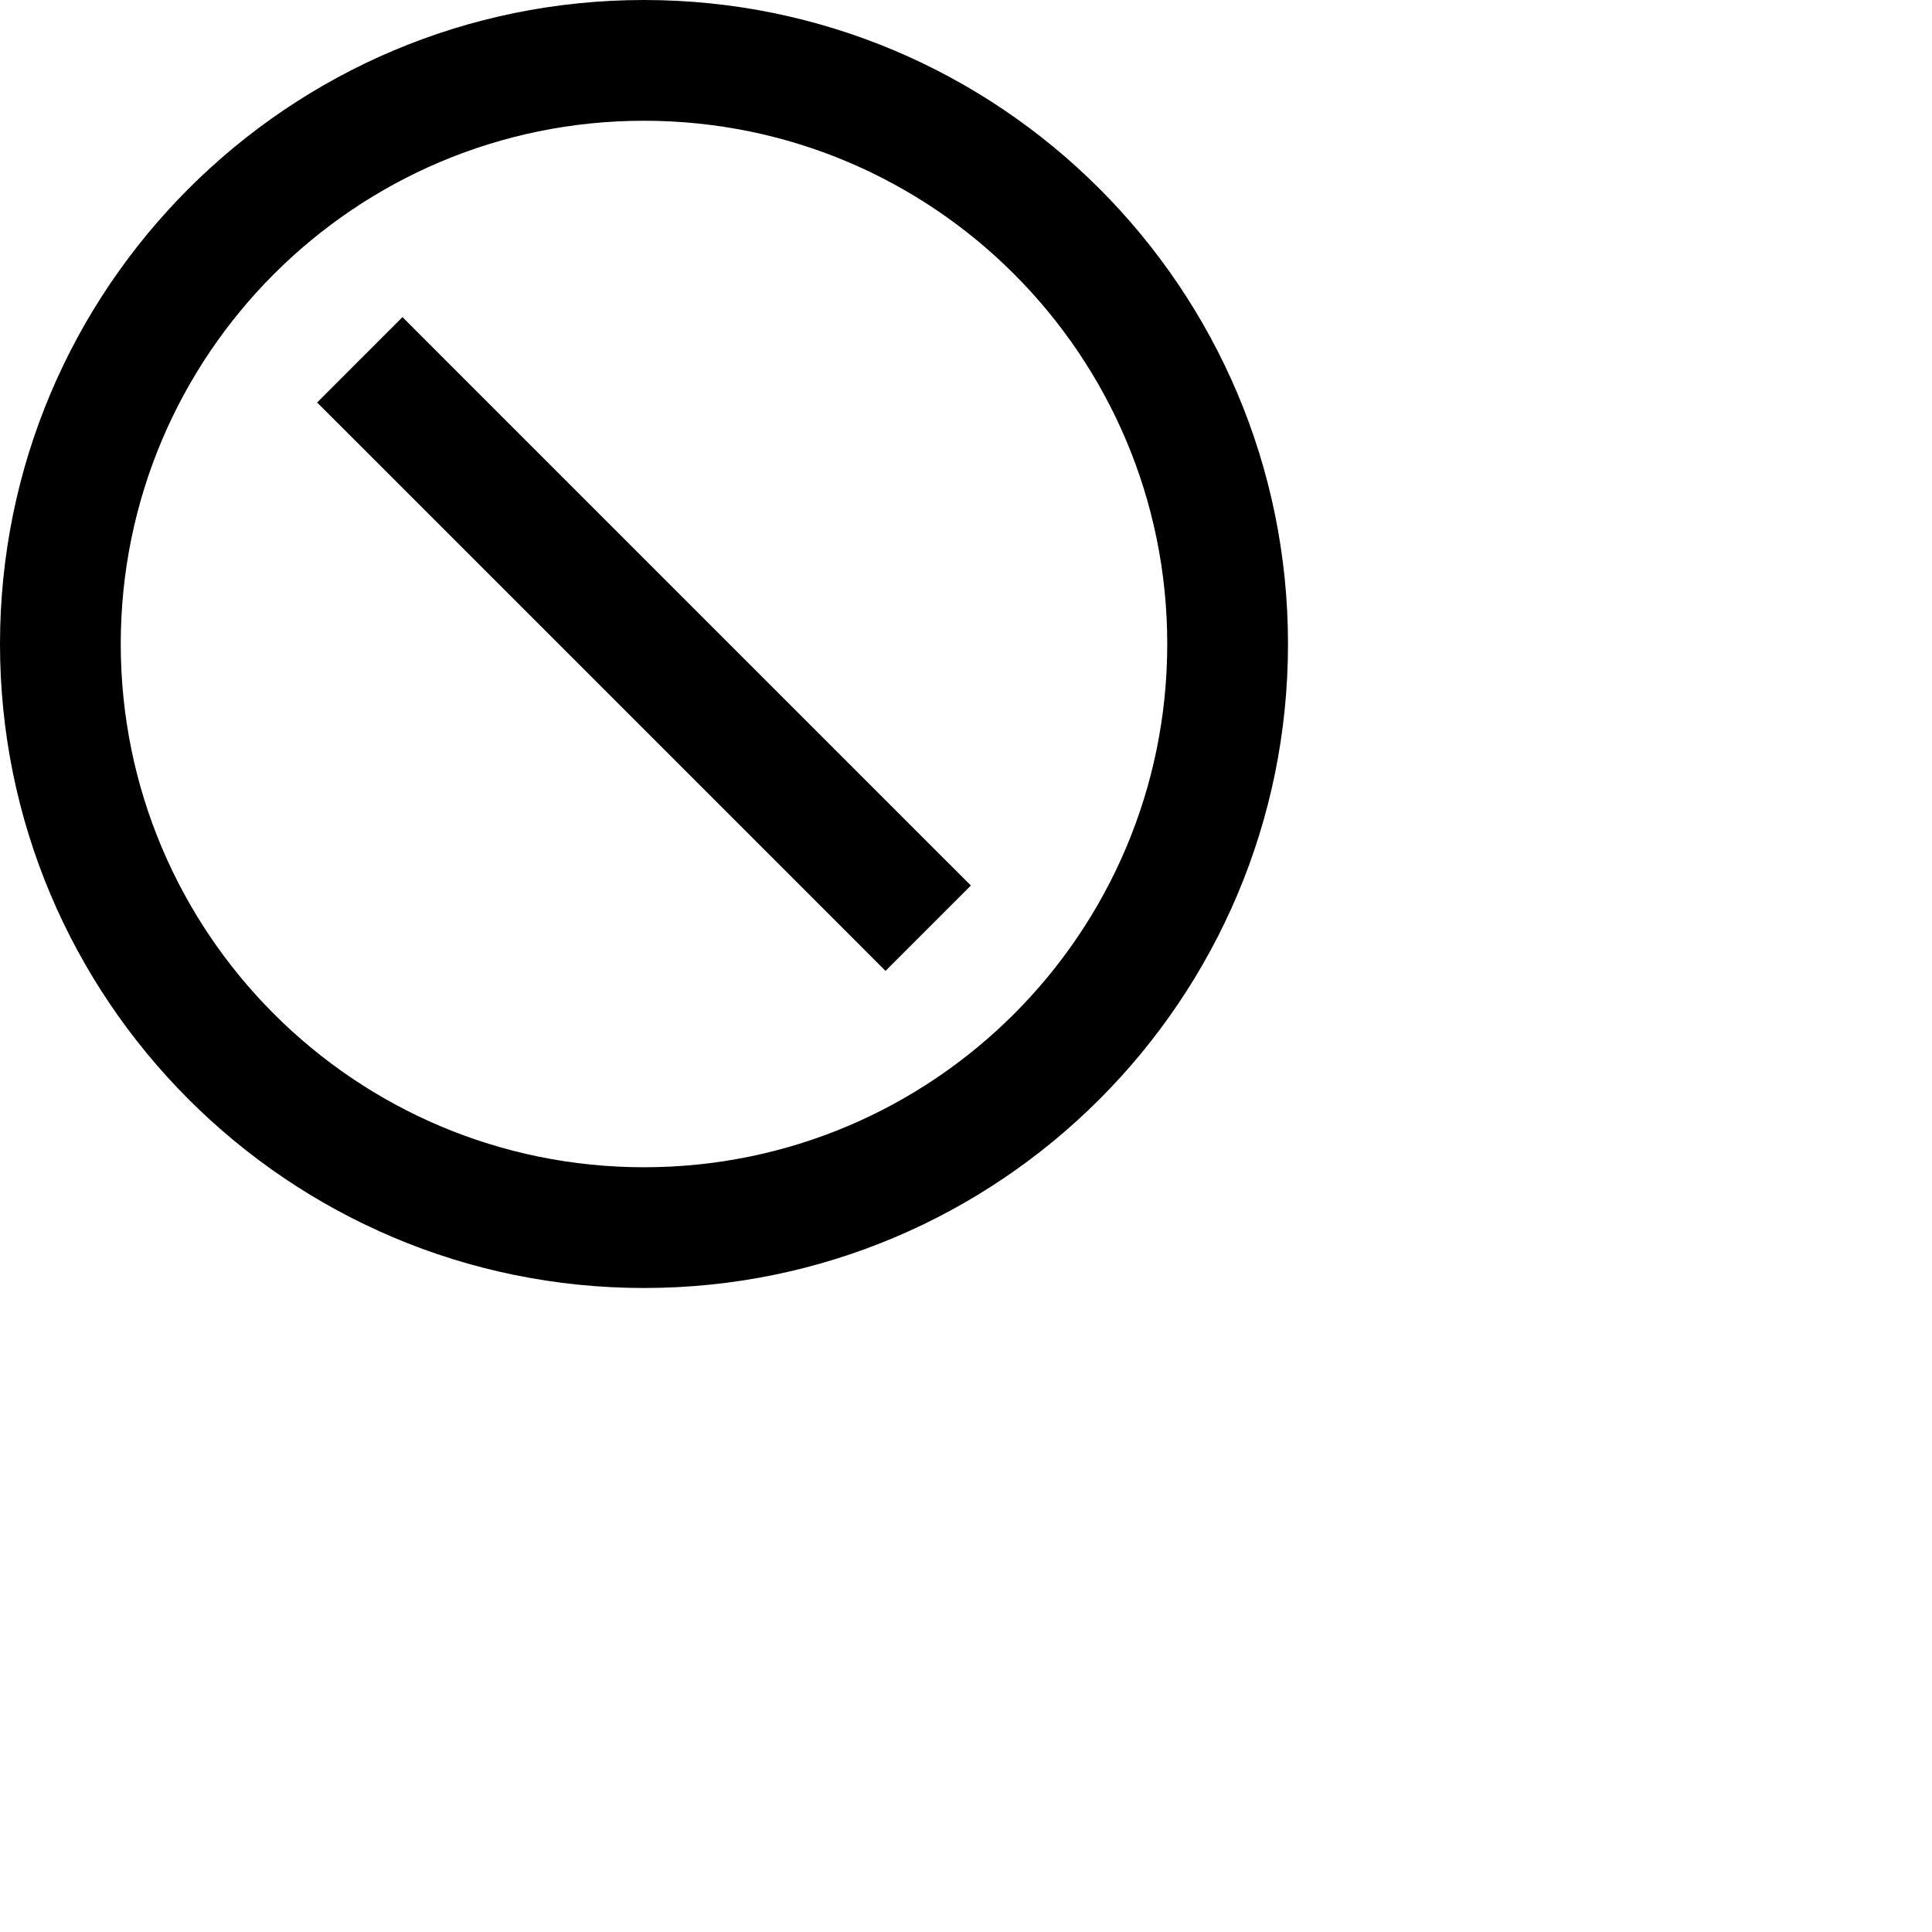
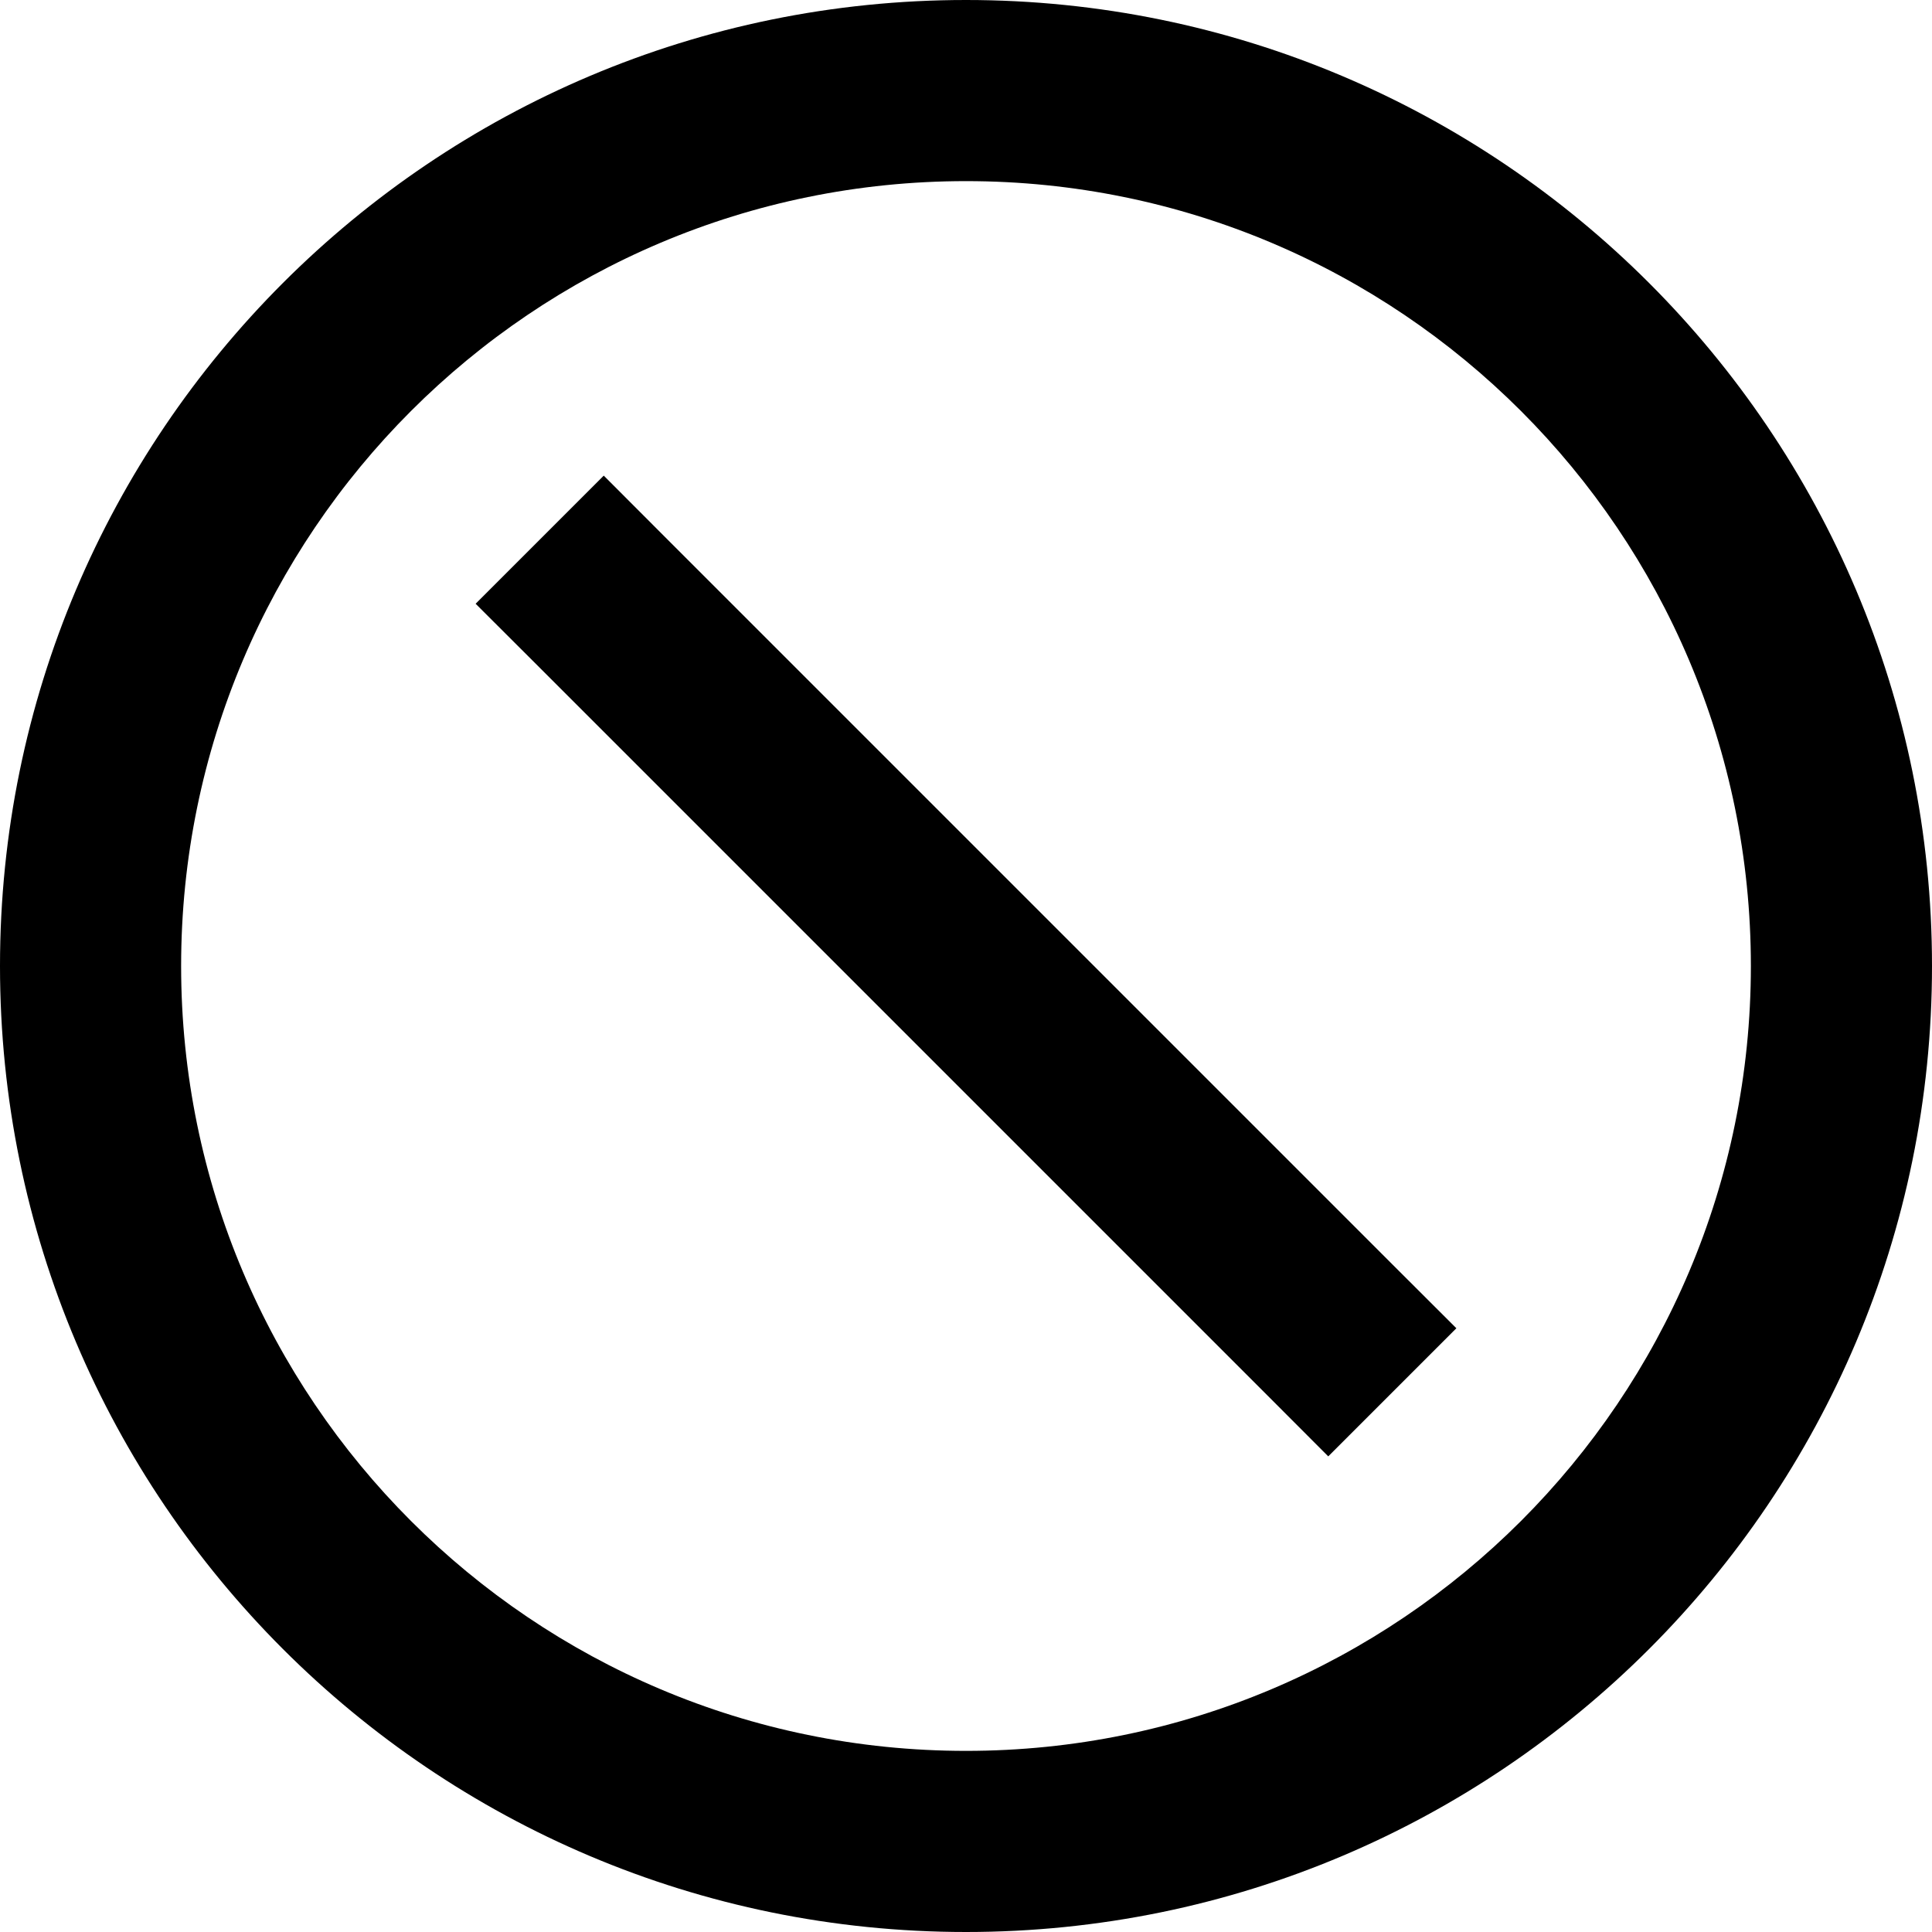
- <svg xmlns="http://www.w3.org/2000/svg" height="16" stroke-linejoin="round" viewBox="0 0 24 24" width="16">
+ <svg xmlns="http://www.w3.org/2000/svg" height="16" stroke-linejoin="round" viewBox="0 0 16 16" width="16">
  <path fill-rule="evenodd" clip-rule="evenodd" d="M14.5 8C14.5 11.59 11.59 14.5 8 14.5C4.41 14.5 1.5 11.59 1.5 8C1.5 4.41 4.41 1.5 8 1.5C11.59 1.5 14.5 4.41 14.5 8ZM16 8C16 12.418 12.418 16 8 16C3.582 16 0 12.418 0 8C0 3.582 3.582 0 8 0C12.418 0 16 3.582 16 8ZM5.53 4.47L5 3.939L3.939 5L4.47 5.53L10.47 11.53L11 12.061L12.061 11L11.53 10.47L5.53 4.47Z" fill="currentColor" />
</svg>
